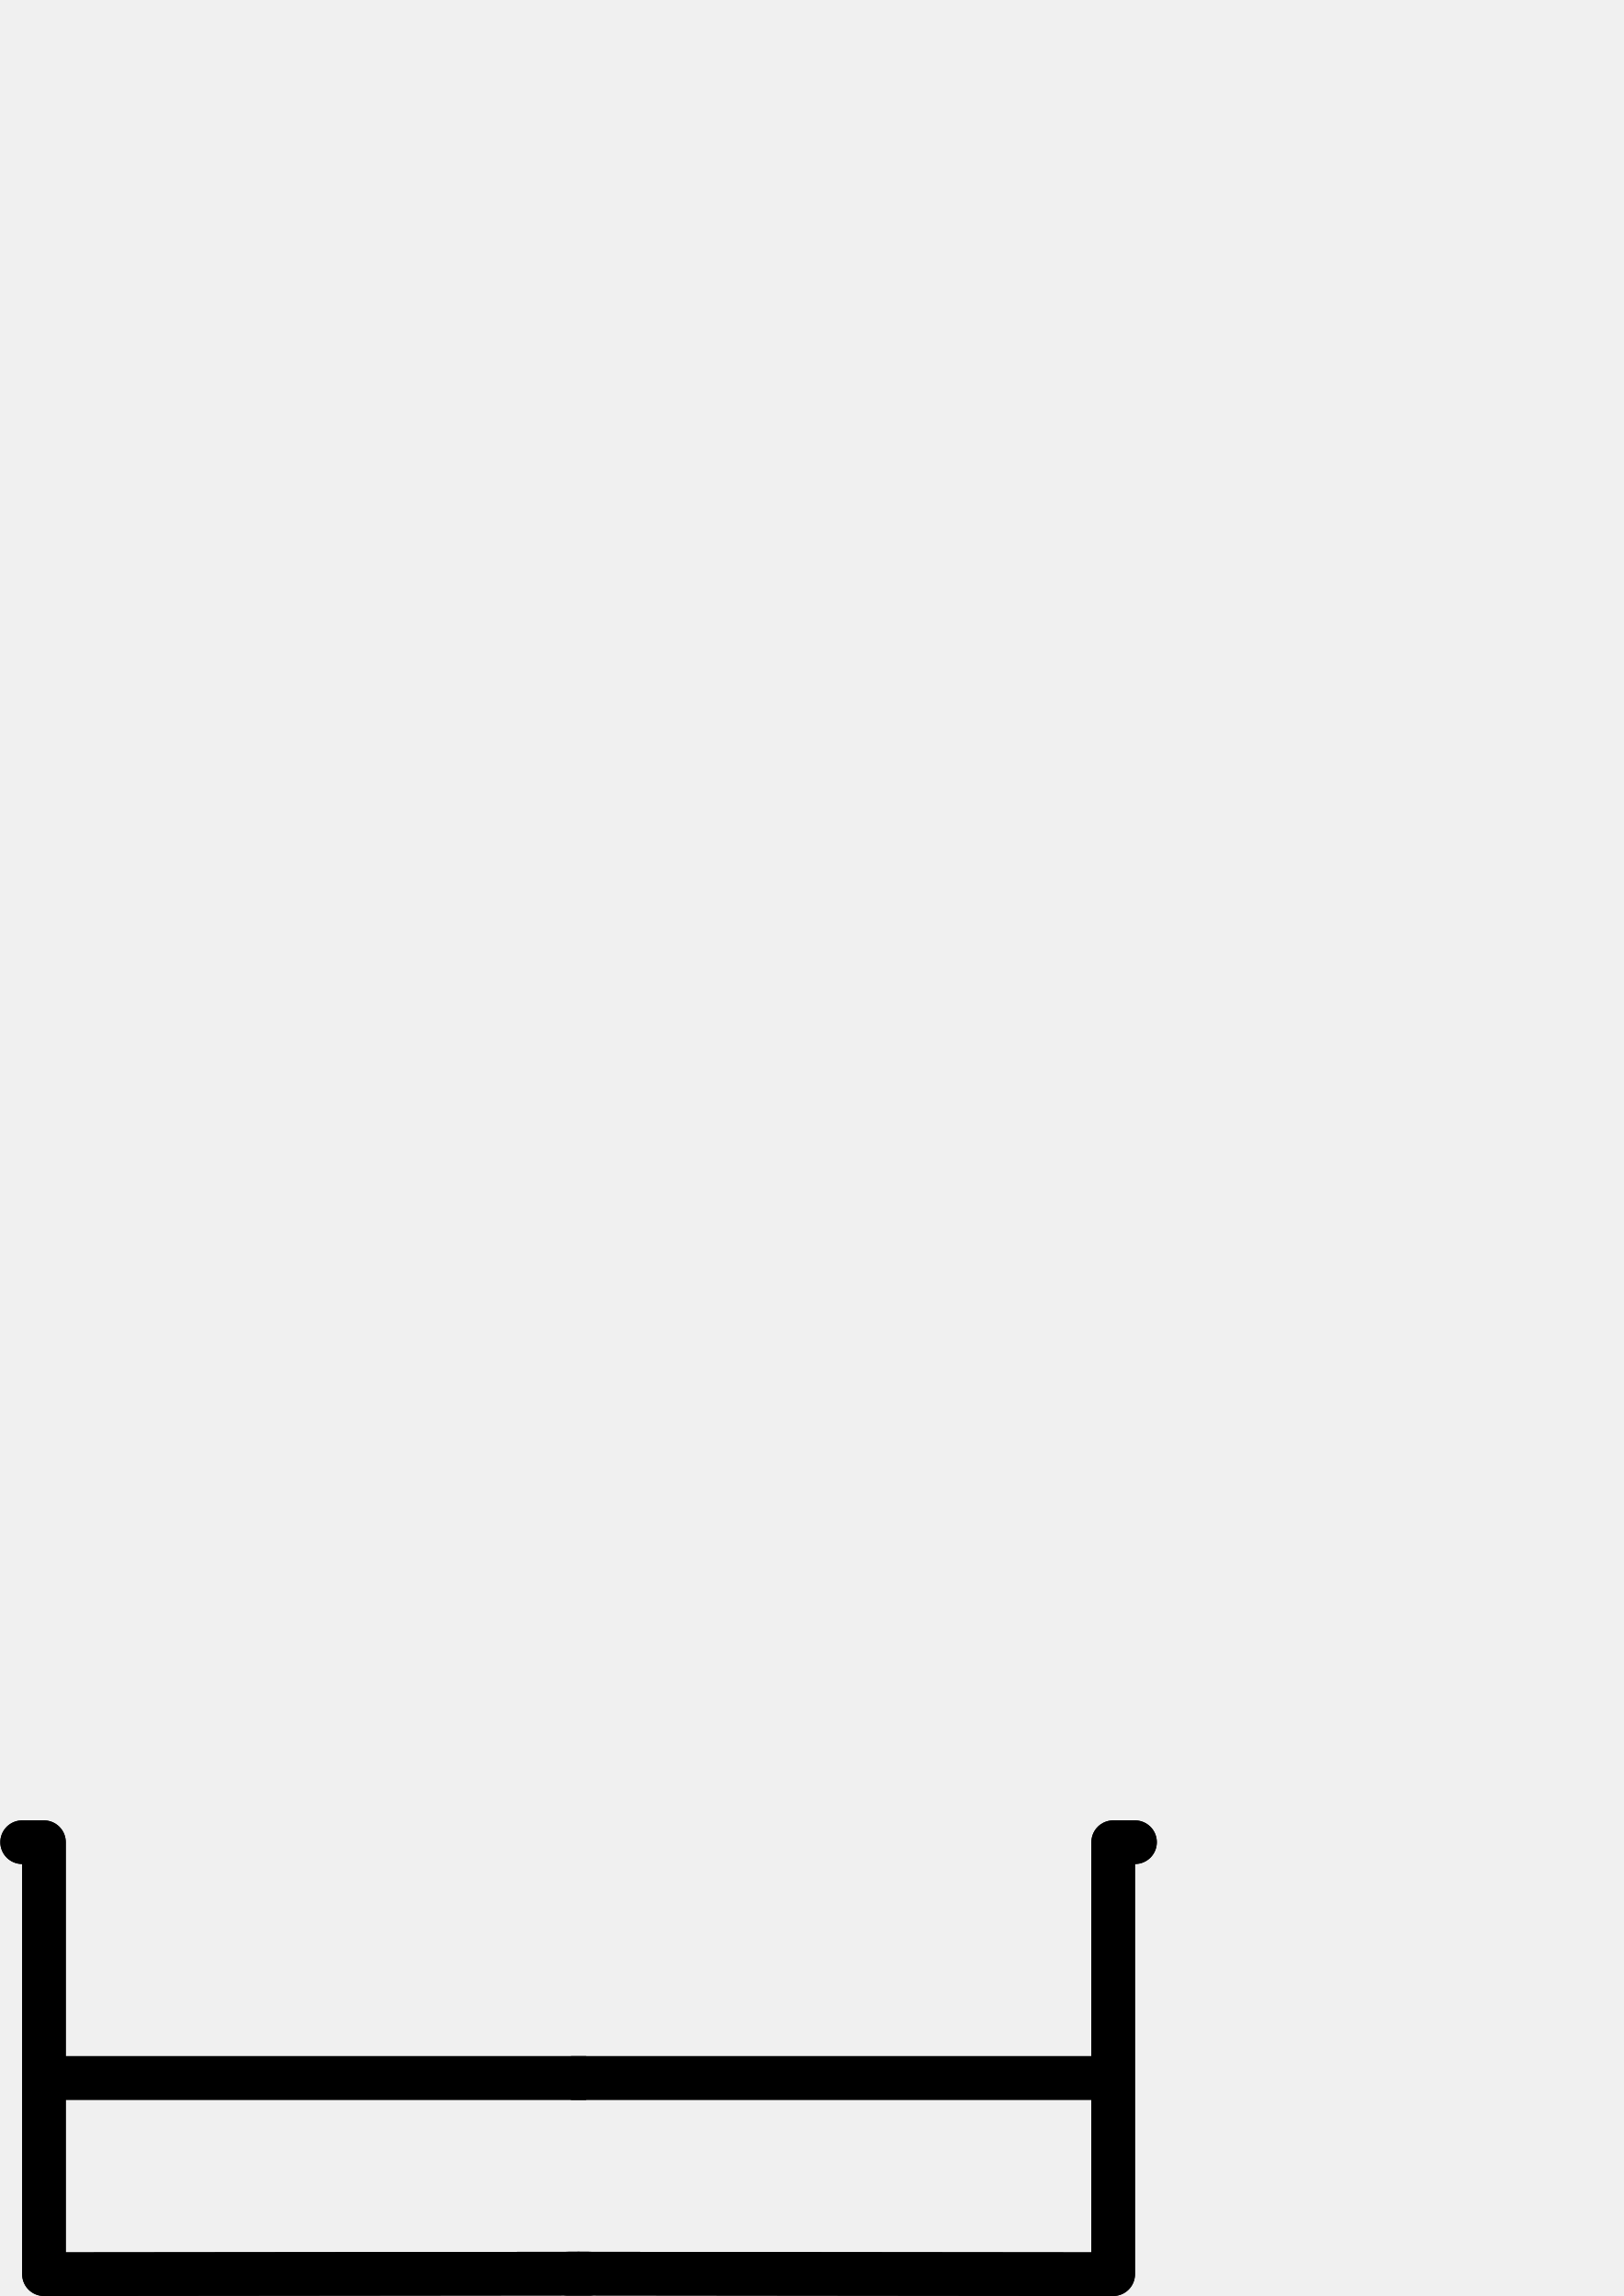
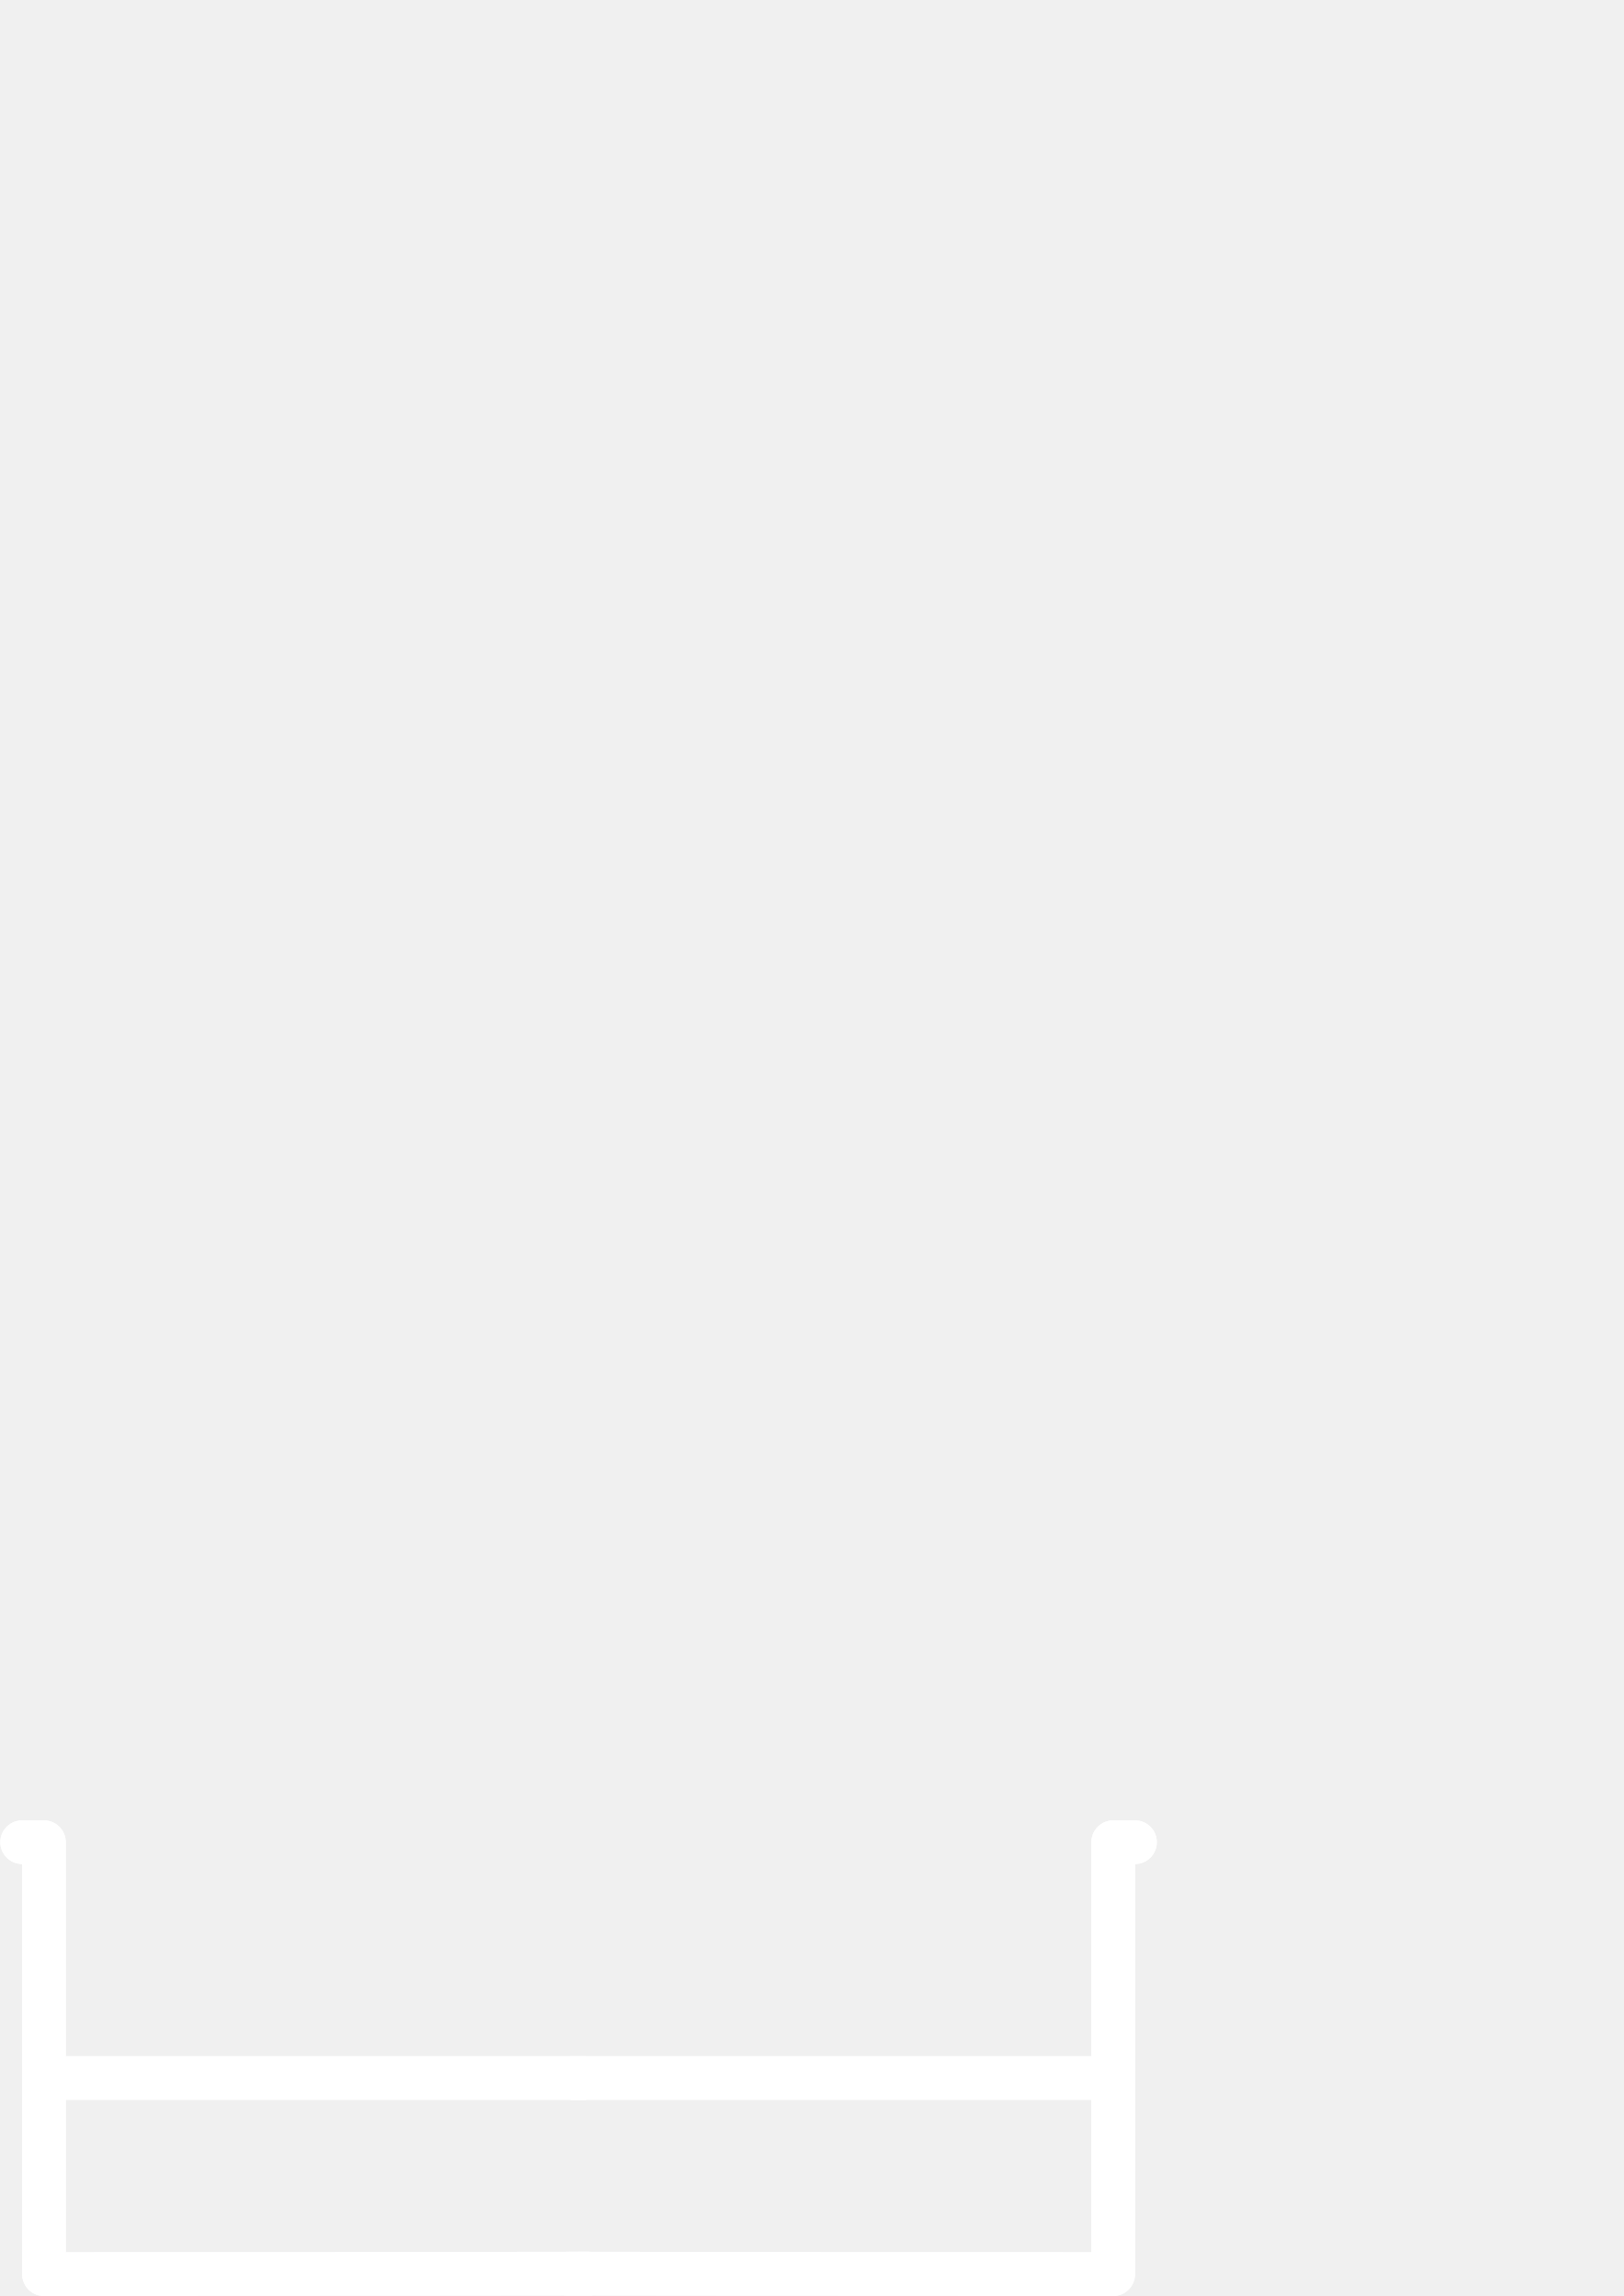
<svg xmlns="http://www.w3.org/2000/svg" width="210mm" height="297mm" viewBox="0 0 744.094 1052.362" id="svg2" version="1.1">
  <defs id="defs4" />
  <g id="layer1">
-     <g id="baking-1">
-       <path id="rect4136" d="m 270.142,1042.11 -250,0.253 0,-197.998 -10,0" style="opacity:1;fill:none;fill-opacity:1;stroke:#000000;stroke-width:20;stroke-linecap:round;stroke-linejoin:round;stroke-miterlimit:4;stroke-dasharray:none;stroke-opacity:1" />
-       <path id="path4140" d="m 268.64,952.44 -249.508,0" style="fill:none;fill-rule:evenodd;stroke:#000000;stroke-width:20;stroke-linecap:butt;stroke-linejoin:miter;stroke-miterlimit:4;stroke-dasharray:none;stroke-opacity:1" />
-       <path style="opacity:1;fill:none;fill-opacity:1;stroke:#000000;stroke-width:20;stroke-linecap:round;stroke-linejoin:round;stroke-miterlimit:4;stroke-dasharray:none;stroke-opacity:1" d="m 270.142,1042.11 -250,0.253 0,-197.998 -10,0" id="path4236" />
-       <path style="fill:none;fill-rule:evenodd;stroke:#000000;stroke-width:20;stroke-linecap:butt;stroke-linejoin:miter;stroke-miterlimit:4;stroke-dasharray:none;stroke-opacity:1" d="m 268.64,952.44 -249.508,0" id="path4238" />
-       <path style="opacity:1;fill:none;fill-opacity:1;stroke:#000000;stroke-width:20;stroke-linecap:round;stroke-linejoin:round;stroke-miterlimit:4;stroke-dasharray:none;stroke-opacity:1" d="m 260.142,1042.11 250,0.253 0,-197.998 10,0" id="path4240" />
-       <path style="fill:none;fill-rule:evenodd;stroke:#000000;stroke-width:20;stroke-linecap:butt;stroke-linejoin:miter;stroke-miterlimit:4;stroke-dasharray:none;stroke-opacity:1" d="m 261.645,952.44 249.508,0" id="path4242" />
-       <path id="path4244" d="m 260.142,1042.11 250,0.253 0,-197.998 10,0" style="opacity:1;fill:none;fill-opacity:1;stroke:#000000;stroke-width:20;stroke-linecap:round;stroke-linejoin:round;stroke-miterlimit:4;stroke-dasharray:none;stroke-opacity:1" />
-       <path id="path4246" d="m 261.645,952.44 249.508,0" style="fill:none;fill-rule:evenodd;stroke:#000000;stroke-width:20;stroke-linecap:butt;stroke-linejoin:miter;stroke-miterlimit:4;stroke-dasharray:none;stroke-opacity:1" />
-     </g>
-     <g id="baking-2">
-       <path id="path4228" d="m 1069.145,937.957 c -124.505,-0.128 -249.01,2.523 -249.01,8.34" style="fill:none;fill-rule:evenodd;stroke:#000000;stroke-width:20;stroke-linecap:butt;stroke-linejoin:miter;stroke-miterlimit:4;stroke-dasharray:none;stroke-opacity:1" />
-       <path id="path4230" d="m 1070.142,1042.11 -250,0.253 0,-197.998 -10,0" style="opacity:1;fill:none;fill-opacity:1;stroke:#000000;stroke-width:20;stroke-linecap:round;stroke-linejoin:round;stroke-miterlimit:4;stroke-dasharray:none;stroke-opacity:1" />
-       <path style="fill:none;fill-rule:evenodd;stroke:#000000;stroke-width:20;stroke-linecap:butt;stroke-linejoin:miter;stroke-miterlimit:4;stroke-dasharray:none;stroke-opacity:1" d="m 1061.14,937.957 c 124.505,-0.128 249.01,2.523 249.01,8.34" id="path4248" />
-       <path style="opacity:1;fill:none;fill-opacity:1;stroke:#000000;stroke-width:20;stroke-linecap:round;stroke-linejoin:round;stroke-miterlimit:4;stroke-dasharray:none;stroke-opacity:1" d="m 1060.142,1042.11 250,0.253 0,-197.998 10,0" id="path4250" />
-     </g>
-     <g id="baking-3">
-       <path style="fill:none;fill-rule:evenodd;stroke:#000000;stroke-width:20;stroke-linecap:butt;stroke-linejoin:miter;stroke-miterlimit:4;stroke-dasharray:none;stroke-opacity:1" d="m 1869.145,916.838 c -124.505,-0.126 -249.01,5.686 -249.01,17.817" id="path4150" />
-       <path style="opacity:1;fill:none;fill-opacity:1;stroke:#000000;stroke-width:20;stroke-linecap:round;stroke-linejoin:round;stroke-miterlimit:4;stroke-dasharray:none;stroke-opacity:1" d="m 1870.142,1042.11 -250,0.253 0,-197.998 -10,0" id="path4178" />
-       <path id="path4252" d="m 1861.14,916.838 c 124.505,-0.126 249.01,5.686 249.01,17.817" style="fill:none;fill-rule:evenodd;stroke:#000000;stroke-width:20;stroke-linecap:butt;stroke-linejoin:miter;stroke-miterlimit:4;stroke-dasharray:none;stroke-opacity:1" />
-       <path id="path4254" d="m 1860.142,1042.11 250,0.253 0,-197.998 10,0" style="opacity:1;fill:none;fill-opacity:1;stroke:#000000;stroke-width:20;stroke-linecap:round;stroke-linejoin:round;stroke-miterlimit:4;stroke-dasharray:none;stroke-opacity:1" />
-     </g>
-     <g id="baking-4">
-       <path style="fill:none;fill-rule:evenodd;stroke:#000000;stroke-width:20;stroke-linecap:butt;stroke-linejoin:miter;stroke-miterlimit:4;stroke-dasharray:none;stroke-opacity:1" d="m 2670.661,896.048 c -124.754,0 -249.507,9.723 -249.507,29.168" id="path4224" />
-       <path style="opacity:1;fill:none;fill-opacity:1;stroke:#000000;stroke-width:20;stroke-linecap:round;stroke-linejoin:round;stroke-miterlimit:4;stroke-dasharray:none;stroke-opacity:1" d="m 2670.142,1042.11 -250,0.253 0,-197.998 -10,0" id="path4226" />
-       <path id="path4256" d="m 2659.624,896.048 c 124.754,0 249.507,9.723 249.507,29.168" style="fill:none;fill-rule:evenodd;stroke:#000000;stroke-width:20;stroke-linecap:butt;stroke-linejoin:miter;stroke-miterlimit:4;stroke-dasharray:none;stroke-opacity:1" />
-       <path id="path4258" d="m 2660.142,1042.11 250,0.253 0,-197.998 10,0" style="opacity:1;fill:none;fill-opacity:1;stroke:#000000;stroke-width:20;stroke-linecap:round;stroke-linejoin:round;stroke-miterlimit:4;stroke-dasharray:none;stroke-opacity:1" />
-     </g>
-     <g id="baking-5">
-       <path id="path4156" d="m 3470.661,866.919 c -124.754,0 -249.507,13.637 -249.507,40.911" style="fill:none;fill-rule:evenodd;stroke:#000000;stroke-width:20;stroke-linecap:butt;stroke-linejoin:miter;stroke-miterlimit:4;stroke-dasharray:none;stroke-opacity:1" />
-       <path id="path4199" d="m 3470.142,1042.11 -250,0.253 0,-197.998 -10,0" style="opacity:1;fill:none;fill-opacity:1;stroke:#000000;stroke-width:20;stroke-linecap:round;stroke-linejoin:round;stroke-miterlimit:4;stroke-dasharray:none;stroke-opacity:1" />
-       <path style="fill:none;fill-rule:evenodd;stroke:#000000;stroke-width:20;stroke-linecap:butt;stroke-linejoin:miter;stroke-miterlimit:4;stroke-dasharray:none;stroke-opacity:1" d="m 3459.624,866.919 c 124.754,0 249.507,13.637 249.507,40.911" id="path4260" />
-       <path style="opacity:1;fill:none;fill-opacity:1;stroke:#000000;stroke-width:20;stroke-linecap:round;stroke-linejoin:round;stroke-miterlimit:4;stroke-dasharray:none;stroke-opacity:1" d="m 3460.142,1042.11 250,0.253 0,-197.998 10,0" id="path4262" />
-     </g>
-     <g id="baking-6">
-       <path style="fill:none;fill-rule:evenodd;stroke:#000000;stroke-width:20;stroke-linecap:butt;stroke-linejoin:miter;stroke-miterlimit:4;stroke-dasharray:none;stroke-opacity:1" d="m 4270.66,833.474 c -124.754,0.124 -249.508,20.211 -249.508,59.888" id="path4220" />
-       <path id="path4222" d="m 4270.142,1042.11 -250,0.253 0,-197.998 -10,0" style="opacity:1;fill:none;fill-opacity:1;stroke:#000000;stroke-width:20;stroke-linecap:round;stroke-linejoin:round;stroke-miterlimit:4;stroke-dasharray:none;stroke-opacity:1" />
-       <path id="path4264" d="m 4259.624,833.474 c 124.754,0.124 249.508,20.211 249.508,59.888" style="fill:none;fill-rule:evenodd;stroke:#000000;stroke-width:20;stroke-linecap:butt;stroke-linejoin:miter;stroke-miterlimit:4;stroke-dasharray:none;stroke-opacity:1" />
-       <path style="opacity:1;fill:none;fill-opacity:1;stroke:#000000;stroke-width:20;stroke-linecap:round;stroke-linejoin:round;stroke-miterlimit:4;stroke-dasharray:none;stroke-opacity:1" d="m 4260.142,1042.11 250,0.253 0,-197.998 10,0" id="path4266" />
-     </g>
-     <g id="baking-7">
-       <path style="fill:none;fill-rule:evenodd;stroke:#000000;stroke-width:20;stroke-linecap:butt;stroke-linejoin:miter;stroke-miterlimit:4;stroke-dasharray:none;stroke-opacity:1" d="m 5070.155,792.299 c -125.006,0.126 -250.013,28.663 -250.013,85.232" id="path4162" />
-       <path style="opacity:1;fill:none;fill-opacity:1;stroke:#000000;stroke-width:20;stroke-linecap:round;stroke-linejoin:round;stroke-miterlimit:4;stroke-dasharray:none;stroke-opacity:1" d="m 5070.142,1042.11 -250,0.253 0,-197.998 -10,0" id="path4201" />
-       <path id="path4268" d="m 5060.13,792.299 c 125.006,0.126 250.013,28.663 250.013,85.232" style="fill:none;fill-rule:evenodd;stroke:#000000;stroke-width:20;stroke-linecap:butt;stroke-linejoin:miter;stroke-miterlimit:4;stroke-dasharray:none;stroke-opacity:1" />
-       <path id="path4270" d="m 5060.142,1042.11 250,0.253 0,-197.998 10,0" style="opacity:1;fill:none;fill-opacity:1;stroke:#000000;stroke-width:20;stroke-linecap:round;stroke-linejoin:round;stroke-miterlimit:4;stroke-dasharray:none;stroke-opacity:1" />
-     </g>
-     <g id="baking-8">
-       <path style="opacity:1;fill:none;fill-opacity:1;stroke:#000000;stroke-width:20;stroke-linecap:round;stroke-linejoin:round;stroke-miterlimit:4;stroke-dasharray:none;stroke-opacity:1" d="m 5870.142,1042.11 -250,0.253 0,-197.998 -10,0" id="path4214" />
-       <path id="path4216" d="m 5869.713,741.303 c -139.671,-0.228 -279.025,38.903 -248.56,117.573" style="fill:none;fill-rule:evenodd;stroke:#000000;stroke-width:20;stroke-linecap:butt;stroke-linejoin:miter;stroke-miterlimit:4;stroke-dasharray:none;stroke-opacity:1" />
-       <path id="path4272" d="m 5860.142,1042.11 250,0.253 0,-197.998 10,0" style="opacity:1;fill:none;fill-opacity:1;stroke:#000000;stroke-width:20;stroke-linecap:round;stroke-linejoin:round;stroke-miterlimit:4;stroke-dasharray:none;stroke-opacity:1" />
-       <path style="fill:none;fill-rule:evenodd;stroke:#000000;stroke-width:20;stroke-linecap:butt;stroke-linejoin:miter;stroke-miterlimit:4;stroke-dasharray:none;stroke-opacity:1" d="m 5860.572,741.303 c 139.671,-0.228 279.025,38.903 248.56,117.573" id="path4274" />
-     </g>
-     <g id="baking-9">
-       <path id="path4203" d="m 6670.142,1042.11 -250,0.253 0,-197.998 -10,0" style="opacity:1;fill:none;fill-opacity:1;stroke:#000000;stroke-width:20;stroke-linecap:round;stroke-linejoin:round;stroke-miterlimit:4;stroke-dasharray:none;stroke-opacity:1" />
-       <path style="fill:none;fill-rule:evenodd;stroke:#000000;stroke-width:20;stroke-linecap:butt;stroke-linejoin:miter;stroke-miterlimit:4;stroke-dasharray:none;stroke-opacity:1" d="m 6669.524,689.733 c -144.326,-0.126 -288.272,51.391 -248.371,154.427" id="path4174" />
-       <path style="opacity:1;fill:none;fill-opacity:1;stroke:#000000;stroke-width:20;stroke-linecap:round;stroke-linejoin:round;stroke-miterlimit:4;stroke-dasharray:none;stroke-opacity:1" d="m 6660.142,1042.11 250,0.253 0,-197.998 10,0" id="path4276" />
-       <path id="path4278" d="m 6660.761,689.733 c 144.326,-0.126 288.272,51.391 248.371,154.427" style="fill:none;fill-rule:evenodd;stroke:#000000;stroke-width:20;stroke-linecap:butt;stroke-linejoin:miter;stroke-miterlimit:4;stroke-dasharray:none;stroke-opacity:1" />
-     </g>
-     <g id="baking-10">
-       <path id="path4232" d="m 7470.147,1042.11 -250,0.253 0,-197.998 -10,0" style="opacity:1;fill:none;fill-opacity:1;stroke:#000000;stroke-width:20;stroke-linecap:round;stroke-linejoin:round;stroke-miterlimit:4;stroke-dasharray:none;stroke-opacity:1" />
-       <path style="fill:none;fill-rule:evenodd;stroke:#000000;stroke-width:20;stroke-linecap:butt;stroke-linejoin:miter;stroke-miterlimit:4;stroke-dasharray:none;stroke-opacity:1" d="m 7468.013,638.216 c -155.942,0.884 -311.001,70.584 -246.856,205.945" id="path4234" />
-       <path style="opacity:1;fill:none;fill-opacity:1;stroke:#000000;stroke-width:20;stroke-linecap:round;stroke-linejoin:round;stroke-miterlimit:4;stroke-dasharray:none;stroke-opacity:1" d="m 7460.142,1042.11 250,0.253 0,-197.998 10,0" id="path4284" />
-       <path id="path4286" d="m 7462.276,638.216 c 155.942,0.884 311.001,70.584 246.856,205.945" style="fill:none;fill-rule:evenodd;stroke:#000000;stroke-width:20;stroke-linecap:butt;stroke-linejoin:miter;stroke-miterlimit:4;stroke-dasharray:none;stroke-opacity:1" />
-     </g>
-     <g id="baking-11">
-       <path style="opacity:1;fill:none;fill-opacity:1;stroke:#000000;stroke-width:20;stroke-linecap:round;stroke-linejoin:round;stroke-miterlimit:4;stroke-dasharray:none;stroke-opacity:1" d="m 8270.147,1042.11 -250,0.253 0,-197.998 -10,0" id="path4215" />
-       <path id="path4217" d="m 8254.376,611.699 c -170.589,1.641 -335.749,80.938 -233.219,232.461" style="fill:none;fill-rule:evenodd;stroke:#000000;stroke-width:20;stroke-linecap:butt;stroke-linejoin:miter;stroke-miterlimit:4;stroke-dasharray:none;stroke-opacity:1" />
-       <path id="path4288" d="m 8270.147,1042.11 -250,0.253 0,-197.998 -10,0" style="opacity:1;fill:none;fill-opacity:1;stroke:#000000;stroke-width:20;stroke-linecap:round;stroke-linejoin:round;stroke-miterlimit:4;stroke-dasharray:none;stroke-opacity:1" />
-       <path style="fill:none;fill-rule:evenodd;stroke:#000000;stroke-width:20.895;stroke-linecap:butt;stroke-linejoin:miter;stroke-miterlimit:4;stroke-dasharray:none;stroke-opacity:1" d="m 8279.927,611.972 c -186.643,1.638 -371.386,86.806 -259.207,237.967" id="path4290" />
-       <path id="path4292" d="m 8270.147,1042.11 -250,0.253 0,-197.998 -10,0" style="opacity:1;fill:none;fill-opacity:1;stroke:#000000;stroke-width:20;stroke-linecap:round;stroke-linejoin:round;stroke-miterlimit:4;stroke-dasharray:none;stroke-opacity:1" />
-       <path style="fill:none;fill-rule:evenodd;stroke:#000000;stroke-width:20;stroke-linecap:butt;stroke-linejoin:miter;stroke-miterlimit:4;stroke-dasharray:none;stroke-opacity:1" d="m 8254.376,611.699 c -170.589,1.641 -335.749,80.938 -233.219,232.461" id="path4294" />
-       <path style="opacity:1;fill:none;fill-opacity:1;stroke:#000000;stroke-width:20;stroke-linecap:round;stroke-linejoin:round;stroke-miterlimit:4;stroke-dasharray:none;stroke-opacity:1" d="m 8270.147,1042.11 -250,0.253 0,-197.998 -10,0" id="path4296" />
-       <path id="path4298" d="m 8279.927,611.972 c -198.782,1.744 -371.386,86.806 -259.207,237.967" style="fill:none;fill-rule:evenodd;stroke:#000000;stroke-width:20.895;stroke-linecap:butt;stroke-linejoin:miter;stroke-miterlimit:4;stroke-dasharray:none;stroke-opacity:1" />
-       <path id="path4300" d="m 8260.142,1042.11 250,0.253 0,-197.998 10,0" style="opacity:1;fill:none;fill-opacity:1;stroke:#000000;stroke-width:20;stroke-linecap:round;stroke-linejoin:round;stroke-miterlimit:4;stroke-dasharray:none;stroke-opacity:1" />
-       <path style="fill:none;fill-rule:evenodd;stroke:#000000;stroke-width:20;stroke-linecap:butt;stroke-linejoin:miter;stroke-miterlimit:4;stroke-dasharray:none;stroke-opacity:1" d="m 8275.913,611.699 c 170.589,1.641 335.749,80.938 233.219,232.461" id="path4302" />
-       <path style="opacity:1;fill:none;fill-opacity:1;stroke:#000000;stroke-width:20;stroke-linecap:round;stroke-linejoin:round;stroke-miterlimit:4;stroke-dasharray:none;stroke-opacity:1" d="m 8260.142,1042.11 250,0.253 0,-197.998 10,0" id="path4304" />
-       <path id="path4306" d="m 8250.362,611.972 c 186.643,1.638 371.386,86.806 259.207,237.967" style="fill:none;fill-rule:evenodd;stroke:#000000;stroke-width:20.895;stroke-linecap:butt;stroke-linejoin:miter;stroke-miterlimit:4;stroke-dasharray:none;stroke-opacity:1" />
-       <path style="opacity:1;fill:none;fill-opacity:1;stroke:#000000;stroke-width:20;stroke-linecap:round;stroke-linejoin:round;stroke-miterlimit:4;stroke-dasharray:none;stroke-opacity:1" d="m 8260.142,1042.11 250,0.253 0,-197.998 10,0" id="path4308" />
-       <path id="path4310" d="m 8275.913,611.699 c 170.589,1.641 335.749,80.938 233.219,232.461" style="fill:none;fill-rule:evenodd;stroke:#000000;stroke-width:20;stroke-linecap:butt;stroke-linejoin:miter;stroke-miterlimit:4;stroke-dasharray:none;stroke-opacity:1" />
-       <path id="path4312" d="m 8260.142,1042.11 250,0.253 0,-197.998 10,0" style="opacity:1;fill:none;fill-opacity:1;stroke:#000000;stroke-width:20;stroke-linecap:round;stroke-linejoin:round;stroke-miterlimit:4;stroke-dasharray:none;stroke-opacity:1" />
-       <path style="fill:none;fill-rule:evenodd;stroke:#000000;stroke-width:20.895;stroke-linecap:butt;stroke-linejoin:miter;stroke-miterlimit:4;stroke-dasharray:none;stroke-opacity:1" d="m 8250.362,611.972 c 198.782,1.744 371.386,86.806 259.207,237.967" id="path4314" />
-     </g>
-     <g id="baking-12">
-       <path id="path4210" d="m 9070.147,1042.11 -250,0.253 0,-197.998 -10,0" style="opacity:1;fill:none;fill-opacity:1;stroke:#000000;stroke-width:20;stroke-linecap:round;stroke-linejoin:round;stroke-miterlimit:4;stroke-dasharray:none;stroke-opacity:1" />
-       <path style="fill:none;fill-rule:evenodd;stroke:#000000;stroke-width:20;stroke-linecap:butt;stroke-linejoin:miter;stroke-miterlimit:4;stroke-dasharray:none;stroke-opacity:1" d="m 9068.771,610.184 c -202.662,-0.884 -404.692,76.393 -247.614,233.976" id="path4212" />
-       <path style="opacity:1;fill:none;fill-opacity:1;stroke:#000000;stroke-width:20;stroke-linecap:round;stroke-linejoin:round;stroke-miterlimit:4;stroke-dasharray:none;stroke-opacity:1" d="m 9060.142,1042.11 250,0.253 0,-197.998 10,0" id="path4316" />
-       <path id="path4318" d="m 9061.519,610.184 c 202.662,-0.884 404.692,76.393 247.614,233.976" style="fill:none;fill-rule:evenodd;stroke:#000000;stroke-width:20;stroke-linecap:butt;stroke-linejoin:miter;stroke-miterlimit:4;stroke-dasharray:none;stroke-opacity:1" />
-     </g>
+     <path style="opacity:1;fill:none;fill-opacity:1;stroke:#ffffff;stroke-width:20;stroke-linecap:round;stroke-linejoin:round;stroke-miterlimit:4;stroke-dasharray:none;stroke-opacity:1" d="m 270.142,1042.11 -250,0.253 0,-197.998 -10,0" id="rect4136" />
+     <path style="fill:none;fill-rule:evenodd;stroke:#ffffff;stroke-width:20;stroke-linecap:butt;stroke-linejoin:miter;stroke-miterlimit:4;stroke-dasharray:none;stroke-opacity:1" d="m 268.64,952.44 -249.508,0" id="path4140" />
+     <path id="path4236" d="m 270.142,1042.11 -250,0.253 0,-197.998 -10,0" style="opacity:1;fill:none;fill-opacity:1;stroke:#ffffff;stroke-width:20;stroke-linecap:round;stroke-linejoin:round;stroke-miterlimit:4;stroke-dasharray:none;stroke-opacity:1" />
+     <path id="path4238" d="m 268.64,952.44 -249.508,0" style="fill:none;fill-rule:evenodd;stroke:#ffffff;stroke-width:20;stroke-linecap:butt;stroke-linejoin:miter;stroke-miterlimit:4;stroke-dasharray:none;stroke-opacity:1" />
+     <path id="path4240" d="m 260.142,1042.11 250,0.253 0,-197.998 10,0" style="opacity:1;fill:none;fill-opacity:1;stroke:#ffffff;stroke-width:20;stroke-linecap:round;stroke-linejoin:round;stroke-miterlimit:4;stroke-dasharray:none;stroke-opacity:1" />
+     <path id="path4242" d="m 261.645,952.44 249.508,0" style="fill:none;fill-rule:evenodd;stroke:#ffffff;stroke-width:20;stroke-linecap:butt;stroke-linejoin:miter;stroke-miterlimit:4;stroke-dasharray:none;stroke-opacity:1" />
+     <path style="opacity:1;fill:none;fill-opacity:1;stroke:#ffffff;stroke-width:20;stroke-linecap:round;stroke-linejoin:round;stroke-miterlimit:4;stroke-dasharray:none;stroke-opacity:1" d="m 260.142,1042.11 250,0.253 0,-197.998 10,0" id="path4244" />
+     <path style="fill:none;fill-rule:evenodd;stroke:#ffffff;stroke-width:20;stroke-linecap:butt;stroke-linejoin:miter;stroke-miterlimit:4;stroke-dasharray:none;stroke-opacity:1" d="m 261.645,952.44 249.508,0" id="path4246" />
+     <path style="fill:none;fill-rule:evenodd;stroke:#ffffff;stroke-width:20;stroke-linecap:butt;stroke-linejoin:miter;stroke-miterlimit:4;stroke-dasharray:none;stroke-opacity:1" d="m 1069.145,937.957 c -124.505,-0.128 -249.01,2.523 -249.01,8.34" id="path4228" />
+     <path style="opacity:1;fill:none;fill-opacity:1;stroke:#ffffff;stroke-width:20;stroke-linecap:round;stroke-linejoin:round;stroke-miterlimit:4;stroke-dasharray:none;stroke-opacity:1" d="m 1070.142,1042.11 -250,0.253 0,-197.998 -10,0" id="path4230" />
+     <path id="path4248" d="m 1061.14,937.957 c 124.505,-0.128 249.01,2.523 249.01,8.34" style="fill:none;fill-rule:evenodd;stroke:#ffffff;stroke-width:20;stroke-linecap:butt;stroke-linejoin:miter;stroke-miterlimit:4;stroke-dasharray:none;stroke-opacity:1" />
+     <path id="path4250" d="m 1060.142,1042.11 250,0.253 0,-197.998 10,0" style="opacity:1;fill:none;fill-opacity:1;stroke:#ffffff;stroke-width:20;stroke-linecap:round;stroke-linejoin:round;stroke-miterlimit:4;stroke-dasharray:none;stroke-opacity:1" />
+     <path id="path4150" d="m 1869.145,916.838 c -124.505,-0.126 -249.01,5.686 -249.01,17.817" style="fill:none;fill-rule:evenodd;stroke:#ffffff;stroke-width:20;stroke-linecap:butt;stroke-linejoin:miter;stroke-miterlimit:4;stroke-dasharray:none;stroke-opacity:1" />
+     <path id="path4178" d="m 1870.142,1042.11 -250,0.253 0,-197.998 -10,0" style="opacity:1;fill:none;fill-opacity:1;stroke:#ffffff;stroke-width:20;stroke-linecap:round;stroke-linejoin:round;stroke-miterlimit:4;stroke-dasharray:none;stroke-opacity:1" />
+     <path style="fill:none;fill-rule:evenodd;stroke:#ffffff;stroke-width:20;stroke-linecap:butt;stroke-linejoin:miter;stroke-miterlimit:4;stroke-dasharray:none;stroke-opacity:1" d="m 1861.14,916.838 c 124.505,-0.126 249.01,5.686 249.01,17.817" id="path4252" />
+     <path style="opacity:1;fill:none;fill-opacity:1;stroke:#ffffff;stroke-width:20;stroke-linecap:round;stroke-linejoin:round;stroke-miterlimit:4;stroke-dasharray:none;stroke-opacity:1" d="m 1860.142,1042.11 250,0.253 0,-197.998 10,0" id="path4254" />
+     <path id="path4224" d="m 2670.661,896.048 c -124.754,0 -249.507,9.723 -249.507,29.168" style="fill:none;fill-rule:evenodd;stroke:#ffffff;stroke-width:20;stroke-linecap:butt;stroke-linejoin:miter;stroke-miterlimit:4;stroke-dasharray:none;stroke-opacity:1" />
+     <path id="path4226" d="m 2670.142,1042.11 -250,0.253 0,-197.998 -10,0" style="opacity:1;fill:none;fill-opacity:1;stroke:#ffffff;stroke-width:20;stroke-linecap:round;stroke-linejoin:round;stroke-miterlimit:4;stroke-dasharray:none;stroke-opacity:1" />
+     <path style="fill:none;fill-rule:evenodd;stroke:#ffffff;stroke-width:20;stroke-linecap:butt;stroke-linejoin:miter;stroke-miterlimit:4;stroke-dasharray:none;stroke-opacity:1" d="m 2659.624,896.048 c 124.754,0 249.507,9.723 249.507,29.168" id="path4256" />
+     <path style="opacity:1;fill:none;fill-opacity:1;stroke:#ffffff;stroke-width:20;stroke-linecap:round;stroke-linejoin:round;stroke-miterlimit:4;stroke-dasharray:none;stroke-opacity:1" d="m 2660.142,1042.11 250,0.253 0,-197.998 10,0" id="path4258" />
+     <path style="fill:none;fill-rule:evenodd;stroke:#ffffff;stroke-width:20;stroke-linecap:butt;stroke-linejoin:miter;stroke-miterlimit:4;stroke-dasharray:none;stroke-opacity:1" d="m 4270.661,866.919 c -124.754,0 -249.507,13.637 -249.507,40.911" id="path4156" />
+     <path style="opacity:1;fill:none;fill-opacity:1;stroke:#ffffff;stroke-width:20;stroke-linecap:round;stroke-linejoin:round;stroke-miterlimit:4;stroke-dasharray:none;stroke-opacity:1" d="m 4270.142,1042.11 -250,0.253 0,-197.998 -10,0" id="path4199" />
+     <path id="path4260" d="m 4259.624,866.919 c 124.754,0 249.507,13.637 249.507,40.911" style="fill:none;fill-rule:evenodd;stroke:#ffffff;stroke-width:20;stroke-linecap:butt;stroke-linejoin:miter;stroke-miterlimit:4;stroke-dasharray:none;stroke-opacity:1" />
+     <path id="path4262" d="m 4260.142,1042.11 250,0.253 0,-197.998 10,0" style="opacity:1;fill:none;fill-opacity:1;stroke:#ffffff;stroke-width:20;stroke-linecap:round;stroke-linejoin:round;stroke-miterlimit:4;stroke-dasharray:none;stroke-opacity:1" />
+     <path id="path4220" d="m 5870.66,833.474 c -124.754,0.124 -249.508,20.211 -249.508,59.888" style="fill:none;fill-rule:evenodd;stroke:#ffffff;stroke-width:20;stroke-linecap:butt;stroke-linejoin:miter;stroke-miterlimit:4;stroke-dasharray:none;stroke-opacity:1" />
+     <path style="opacity:1;fill:none;fill-opacity:1;stroke:#ffffff;stroke-width:20;stroke-linecap:round;stroke-linejoin:round;stroke-miterlimit:4;stroke-dasharray:none;stroke-opacity:1" d="m 5870.142,1042.11 -250,0.253 0,-197.998 -10,0" id="path4222" />
+     <path style="fill:none;fill-rule:evenodd;stroke:#ffffff;stroke-width:20;stroke-linecap:butt;stroke-linejoin:miter;stroke-miterlimit:4;stroke-dasharray:none;stroke-opacity:1" d="m 5859.624,833.474 c 124.754,0.124 249.508,20.211 249.508,59.888" id="path4264" />
+     <path id="path4266" d="m 5860.142,1042.11 250,0.253 0,-197.998 10,0" style="opacity:1;fill:none;fill-opacity:1;stroke:#ffffff;stroke-width:20;stroke-linecap:round;stroke-linejoin:round;stroke-miterlimit:4;stroke-dasharray:none;stroke-opacity:1" />
+     <path id="path4162" d="m 6670.155,792.299 c -125.006,0.126 -250.013,28.663 -250.013,85.232" style="fill:none;fill-rule:evenodd;stroke:#ffffff;stroke-width:20;stroke-linecap:butt;stroke-linejoin:miter;stroke-miterlimit:4;stroke-dasharray:none;stroke-opacity:1" />
+     <path id="path4201" d="m 6670.142,1042.11 -250,0.253 0,-197.998 -10,0" style="opacity:1;fill:none;fill-opacity:1;stroke:#ffffff;stroke-width:20;stroke-linecap:round;stroke-linejoin:round;stroke-miterlimit:4;stroke-dasharray:none;stroke-opacity:1" />
+     <path style="fill:none;fill-rule:evenodd;stroke:#ffffff;stroke-width:20;stroke-linecap:butt;stroke-linejoin:miter;stroke-miterlimit:4;stroke-dasharray:none;stroke-opacity:1" d="m 6660.13,792.299 c 125.006,0.126 250.013,28.663 250.013,85.232" id="path4268" />
+     <path style="opacity:1;fill:none;fill-opacity:1;stroke:#ffffff;stroke-width:20;stroke-linecap:round;stroke-linejoin:round;stroke-miterlimit:4;stroke-dasharray:none;stroke-opacity:1" d="m 6660.142,1042.11 250,0.253 0,-197.998 10,0" id="path4270" />
+     <path id="path4214" d="m 7470.142,1042.11 -250,0.253 0,-197.998 -10,0" style="opacity:1;fill:none;fill-opacity:1;stroke:#ffffff;stroke-width:20;stroke-linecap:round;stroke-linejoin:round;stroke-miterlimit:4;stroke-dasharray:none;stroke-opacity:1" />
+     <path style="fill:none;fill-rule:evenodd;stroke:#ffffff;stroke-width:20;stroke-linecap:butt;stroke-linejoin:miter;stroke-miterlimit:4;stroke-dasharray:none;stroke-opacity:1" d="m 7469.713,741.303 c -139.671,-0.228 -279.025,38.903 -248.56,117.573" id="path4216" />
+     <path style="opacity:1;fill:none;fill-opacity:1;stroke:#ffffff;stroke-width:20;stroke-linecap:round;stroke-linejoin:round;stroke-miterlimit:4;stroke-dasharray:none;stroke-opacity:1" d="m 7460.142,1042.11 250,0.253 0,-197.998 10,0" id="path4272" />
+     <path id="path4274" d="m 7460.572,741.303 c 139.671,-0.228 279.025,38.903 248.56,117.573" style="fill:none;fill-rule:evenodd;stroke:#ffffff;stroke-width:20;stroke-linecap:butt;stroke-linejoin:miter;stroke-miterlimit:4;stroke-dasharray:none;stroke-opacity:1" />
+     <path style="opacity:1;fill:none;fill-opacity:1;stroke:#ffffff;stroke-width:20;stroke-linecap:round;stroke-linejoin:round;stroke-miterlimit:4;stroke-dasharray:none;stroke-opacity:1" d="m 8270.142,1042.11 -250,0.253 0,-197.998 -10,0" id="path4203" />
+     <path id="path4174" d="m 8269.524,689.733 c -144.326,-0.126 -288.272,51.391 -248.371,154.427" style="fill:none;fill-rule:evenodd;stroke:#ffffff;stroke-width:20;stroke-linecap:butt;stroke-linejoin:miter;stroke-miterlimit:4;stroke-dasharray:none;stroke-opacity:1" />
+     <path id="path4276" d="m 8260.142,1042.11 250,0.253 0,-197.998 10,0" style="opacity:1;fill:none;fill-opacity:1;stroke:#ffffff;stroke-width:20;stroke-linecap:round;stroke-linejoin:round;stroke-miterlimit:4;stroke-dasharray:none;stroke-opacity:1" />
+     <path style="fill:none;fill-rule:evenodd;stroke:#ffffff;stroke-width:20;stroke-linecap:butt;stroke-linejoin:miter;stroke-miterlimit:4;stroke-dasharray:none;stroke-opacity:1" d="m 8260.761,689.733 c 144.326,-0.126 288.272,51.391 248.371,154.427" id="path4278" />
+     <path style="opacity:1;fill:none;fill-opacity:1;stroke:#ffffff;stroke-width:20;stroke-linecap:round;stroke-linejoin:round;stroke-miterlimit:4;stroke-dasharray:none;stroke-opacity:1" d="m 9070.147,1042.11 -250,0.253 0,-197.998 -10,0" id="path4232" />
+     <path id="path4234" d="m 9068.013,638.216 c -155.942,0.884 -311.001,70.584 -246.856,205.945" style="fill:none;fill-rule:evenodd;stroke:#ffffff;stroke-width:20;stroke-linecap:butt;stroke-linejoin:miter;stroke-miterlimit:4;stroke-dasharray:none;stroke-opacity:1" />
+     <path id="path4284" d="m 9060.142,1042.11 250,0.253 0,-197.998 10,0" style="opacity:1;fill:none;fill-opacity:1;stroke:#ffffff;stroke-width:20;stroke-linecap:round;stroke-linejoin:round;stroke-miterlimit:4;stroke-dasharray:none;stroke-opacity:1" />
+     <path style="fill:none;fill-rule:evenodd;stroke:#ffffff;stroke-width:20;stroke-linecap:butt;stroke-linejoin:miter;stroke-miterlimit:4;stroke-dasharray:none;stroke-opacity:1" d="m 9062.276,638.216 c 155.942,0.884 311.001,70.584 246.856,205.945" id="path4286" />
+     <path id="path4215" d="m 9870.147,1042.11 -250,0.253 0,-197.998 -10,0" style="opacity:1;fill:none;fill-opacity:1;stroke:#ffffff;stroke-width:20;stroke-linecap:round;stroke-linejoin:round;stroke-miterlimit:4;stroke-dasharray:none;stroke-opacity:1" />
+     <path style="fill:none;fill-rule:evenodd;stroke:#ffffff;stroke-width:20;stroke-linecap:butt;stroke-linejoin:miter;stroke-miterlimit:4;stroke-dasharray:none;stroke-opacity:1" d="m 9854.376,611.699 c -170.589,1.641 -335.749,80.938 -233.219,232.461" id="path4217" />
+     <path style="opacity:1;fill:none;fill-opacity:1;stroke:#ffffff;stroke-width:20;stroke-linecap:round;stroke-linejoin:round;stroke-miterlimit:4;stroke-dasharray:none;stroke-opacity:1" d="m 9870.147,1042.11 -250,0.253 0,-197.998 -10,0" id="path4288" />
+     <path id="path4290" d="m 9879.927,611.972 c -186.643,1.638 -371.386,86.806 -259.207,237.967" style="fill:none;fill-rule:evenodd;stroke:#ffffff;stroke-width:20.895;stroke-linecap:butt;stroke-linejoin:miter;stroke-miterlimit:4;stroke-dasharray:none;stroke-opacity:1" />
+     <path style="opacity:1;fill:none;fill-opacity:1;stroke:#ffffff;stroke-width:20;stroke-linecap:round;stroke-linejoin:round;stroke-miterlimit:4;stroke-dasharray:none;stroke-opacity:1" d="m 9870.147,1042.11 -250,0.253 0,-197.998 -10,0" id="path4292" />
+     <path id="path4294" d="m 9854.376,611.699 c -170.589,1.641 -335.749,80.938 -233.219,232.461" style="fill:none;fill-rule:evenodd;stroke:#ffffff;stroke-width:20;stroke-linecap:butt;stroke-linejoin:miter;stroke-miterlimit:4;stroke-dasharray:none;stroke-opacity:1" />
+     <path id="path4296" d="m 9870.147,1042.11 -250,0.253 0,-197.998 -10,0" style="opacity:1;fill:none;fill-opacity:1;stroke:#ffffff;stroke-width:20;stroke-linecap:round;stroke-linejoin:round;stroke-miterlimit:4;stroke-dasharray:none;stroke-opacity:1" />
+     <path style="fill:none;fill-rule:evenodd;stroke:#ffffff;stroke-width:20;stroke-linecap:butt;stroke-linejoin:miter;stroke-miterlimit:4;stroke-dasharray:none;stroke-opacity:1" d="m 9879.927,611.972 c -198.782,1.744 -371.386,86.806 -259.207,237.967" id="path4298" />
+     <path style="opacity:1;fill:none;fill-opacity:1;stroke:#ffffff;stroke-width:20;stroke-linecap:round;stroke-linejoin:round;stroke-miterlimit:4;stroke-dasharray:none;stroke-opacity:1" d="m 9860.142,1042.11 250,0.253 0,-197.998 10,0" id="path4300" />
+     <path id="path4302" d="m 9875.913,611.699 c 170.59,1.641 335.75,80.938 233.219,232.461" style="fill:none;fill-rule:evenodd;stroke:#ffffff;stroke-width:20;stroke-linecap:butt;stroke-linejoin:miter;stroke-miterlimit:4;stroke-dasharray:none;stroke-opacity:1" />
+     <path id="path4304" d="m 9860.142,1042.11 250,0.253 0,-197.998 10,0" style="opacity:1;fill:none;fill-opacity:1;stroke:#ffffff;stroke-width:20;stroke-linecap:round;stroke-linejoin:round;stroke-miterlimit:4;stroke-dasharray:none;stroke-opacity:1" />
+     <path style="fill:none;fill-rule:evenodd;stroke:#ffffff;stroke-width:20.895;stroke-linecap:butt;stroke-linejoin:miter;stroke-miterlimit:4;stroke-dasharray:none;stroke-opacity:1" d="m 9850.362,611.972 c 186.644,1.638 371.387,86.806 259.208,237.967" id="path4306" />
+     <path id="path4308" d="m 9860.142,1042.11 250,0.253 0,-197.998 10,0" style="opacity:1;fill:none;fill-opacity:1;stroke:#ffffff;stroke-width:20;stroke-linecap:round;stroke-linejoin:round;stroke-miterlimit:4;stroke-dasharray:none;stroke-opacity:1" />
+     <path style="fill:none;fill-rule:evenodd;stroke:#ffffff;stroke-width:20;stroke-linecap:butt;stroke-linejoin:miter;stroke-miterlimit:4;stroke-dasharray:none;stroke-opacity:1" d="m 9875.913,611.699 c 170.59,1.641 335.75,80.938 233.219,232.461" id="path4310" />
+     <path style="opacity:1;fill:none;fill-opacity:1;stroke:#ffffff;stroke-width:20;stroke-linecap:round;stroke-linejoin:round;stroke-miterlimit:4;stroke-dasharray:none;stroke-opacity:1" d="m 9860.142,1042.11 250,0.253 0,-197.998 10,0" id="path4312" />
+     <path id="path4314" d="m 9850.362,611.972 c 198.782,1.744 371.387,86.806 259.208,237.967" style="fill:none;fill-rule:evenodd;stroke:#ffffff;stroke-width:20;stroke-linecap:butt;stroke-linejoin:miter;stroke-miterlimit:4;stroke-dasharray:none;stroke-opacity:1" />
+     <path style="opacity:1;fill:none;fill-opacity:1;stroke:#ffffff;stroke-width:20;stroke-linecap:round;stroke-linejoin:round;stroke-miterlimit:4;stroke-dasharray:none;stroke-opacity:1" d="m 10670.147,1042.11 -250,0.253 0,-197.998 -10,0" id="path4210" />
+     <path id="path4212" d="m 10668.771,610.184 c -202.662,-0.884 -404.692,76.393 -247.614,233.976" style="fill:none;fill-rule:evenodd;stroke:#ffffff;stroke-width:20;stroke-linecap:butt;stroke-linejoin:miter;stroke-miterlimit:4;stroke-dasharray:none;stroke-opacity:1" />
+     <path id="path4316" d="m 10660.142,1042.11 250,0.253 0,-197.998 10,0" style="opacity:1;fill:none;fill-opacity:1;stroke:#ffffff;stroke-width:20;stroke-linecap:round;stroke-linejoin:round;stroke-miterlimit:4;stroke-dasharray:none;stroke-opacity:1" />
+     <path style="fill:none;fill-rule:evenodd;stroke:#ffffff;stroke-width:20;stroke-linecap:butt;stroke-linejoin:miter;stroke-miterlimit:4;stroke-dasharray:none;stroke-opacity:1" d="m 10661.519,610.184 c 202.661,-0.884 404.692,76.393 247.613,233.976" id="path4318" />
+     <path id="path4520" d="m 3469.232,884.062 c -124.754,0 -246.65,12.208 -248.079,33.768" style="fill:none;fill-rule:evenodd;stroke:#ffffff;stroke-width:20;stroke-linecap:butt;stroke-linejoin:miter;stroke-miterlimit:4;stroke-dasharray:none;stroke-opacity:1" />
+     <path id="path4522" d="m 3470.142,1042.11 -250,0.253 0,-197.998 -10,0" style="opacity:1;fill:none;fill-opacity:1;stroke:#ffffff;stroke-width:20;stroke-linecap:round;stroke-linejoin:round;stroke-miterlimit:4;stroke-dasharray:none;stroke-opacity:1" />
+     <path style="fill:none;fill-rule:evenodd;stroke:#ffffff;stroke-width:20;stroke-linecap:butt;stroke-linejoin:miter;stroke-miterlimit:4;stroke-dasharray:none;stroke-opacity:1" d="m 3461.052,884.062 c 124.754,0 246.65,12.208 248.079,33.768" id="path4528" />
+     <path style="opacity:1;fill:none;fill-opacity:1;stroke:#ffffff;stroke-width:20;stroke-linecap:round;stroke-linejoin:round;stroke-miterlimit:4;stroke-dasharray:none;stroke-opacity:1" d="m 3460.142,1042.11 250,0.253 0,-197.998 10,0" id="path4530" />
+     <path style="fill:none;fill-rule:evenodd;stroke:#ffffff;stroke-width:20;stroke-linecap:butt;stroke-linejoin:miter;stroke-miterlimit:4;stroke-dasharray:none;stroke-opacity:1" d="m 5070.989,848.618 c -125.07,0.109 -250.139,17.696 -250.139,52.438" id="path4532" />
+     <path id="path4534" d="m 5070.142,1042.11 -250,0.253 0,-197.998 -10,0" style="opacity:1;fill:none;fill-opacity:1;stroke:#ffffff;stroke-width:20;stroke-linecap:round;stroke-linejoin:round;stroke-miterlimit:4;stroke-dasharray:none;stroke-opacity:1" />
+     <path id="path4540" d="m 5059.296,848.618 c 125.07,0.109 250.139,17.696 250.139,52.438" style="fill:none;fill-rule:evenodd;stroke:#ffffff;stroke-width:20;stroke-linecap:butt;stroke-linejoin:miter;stroke-miterlimit:4;stroke-dasharray:none;stroke-opacity:1" />
+     <path style="opacity:1;fill:none;fill-opacity:1;stroke:#ffffff;stroke-width:20;stroke-linecap:round;stroke-linejoin:round;stroke-miterlimit:4;stroke-dasharray:none;stroke-opacity:1" d="m 5060.142,1042.11 250,0.253 0,-197.998 10,0" id="path4542" />
  </g>
</svg>
